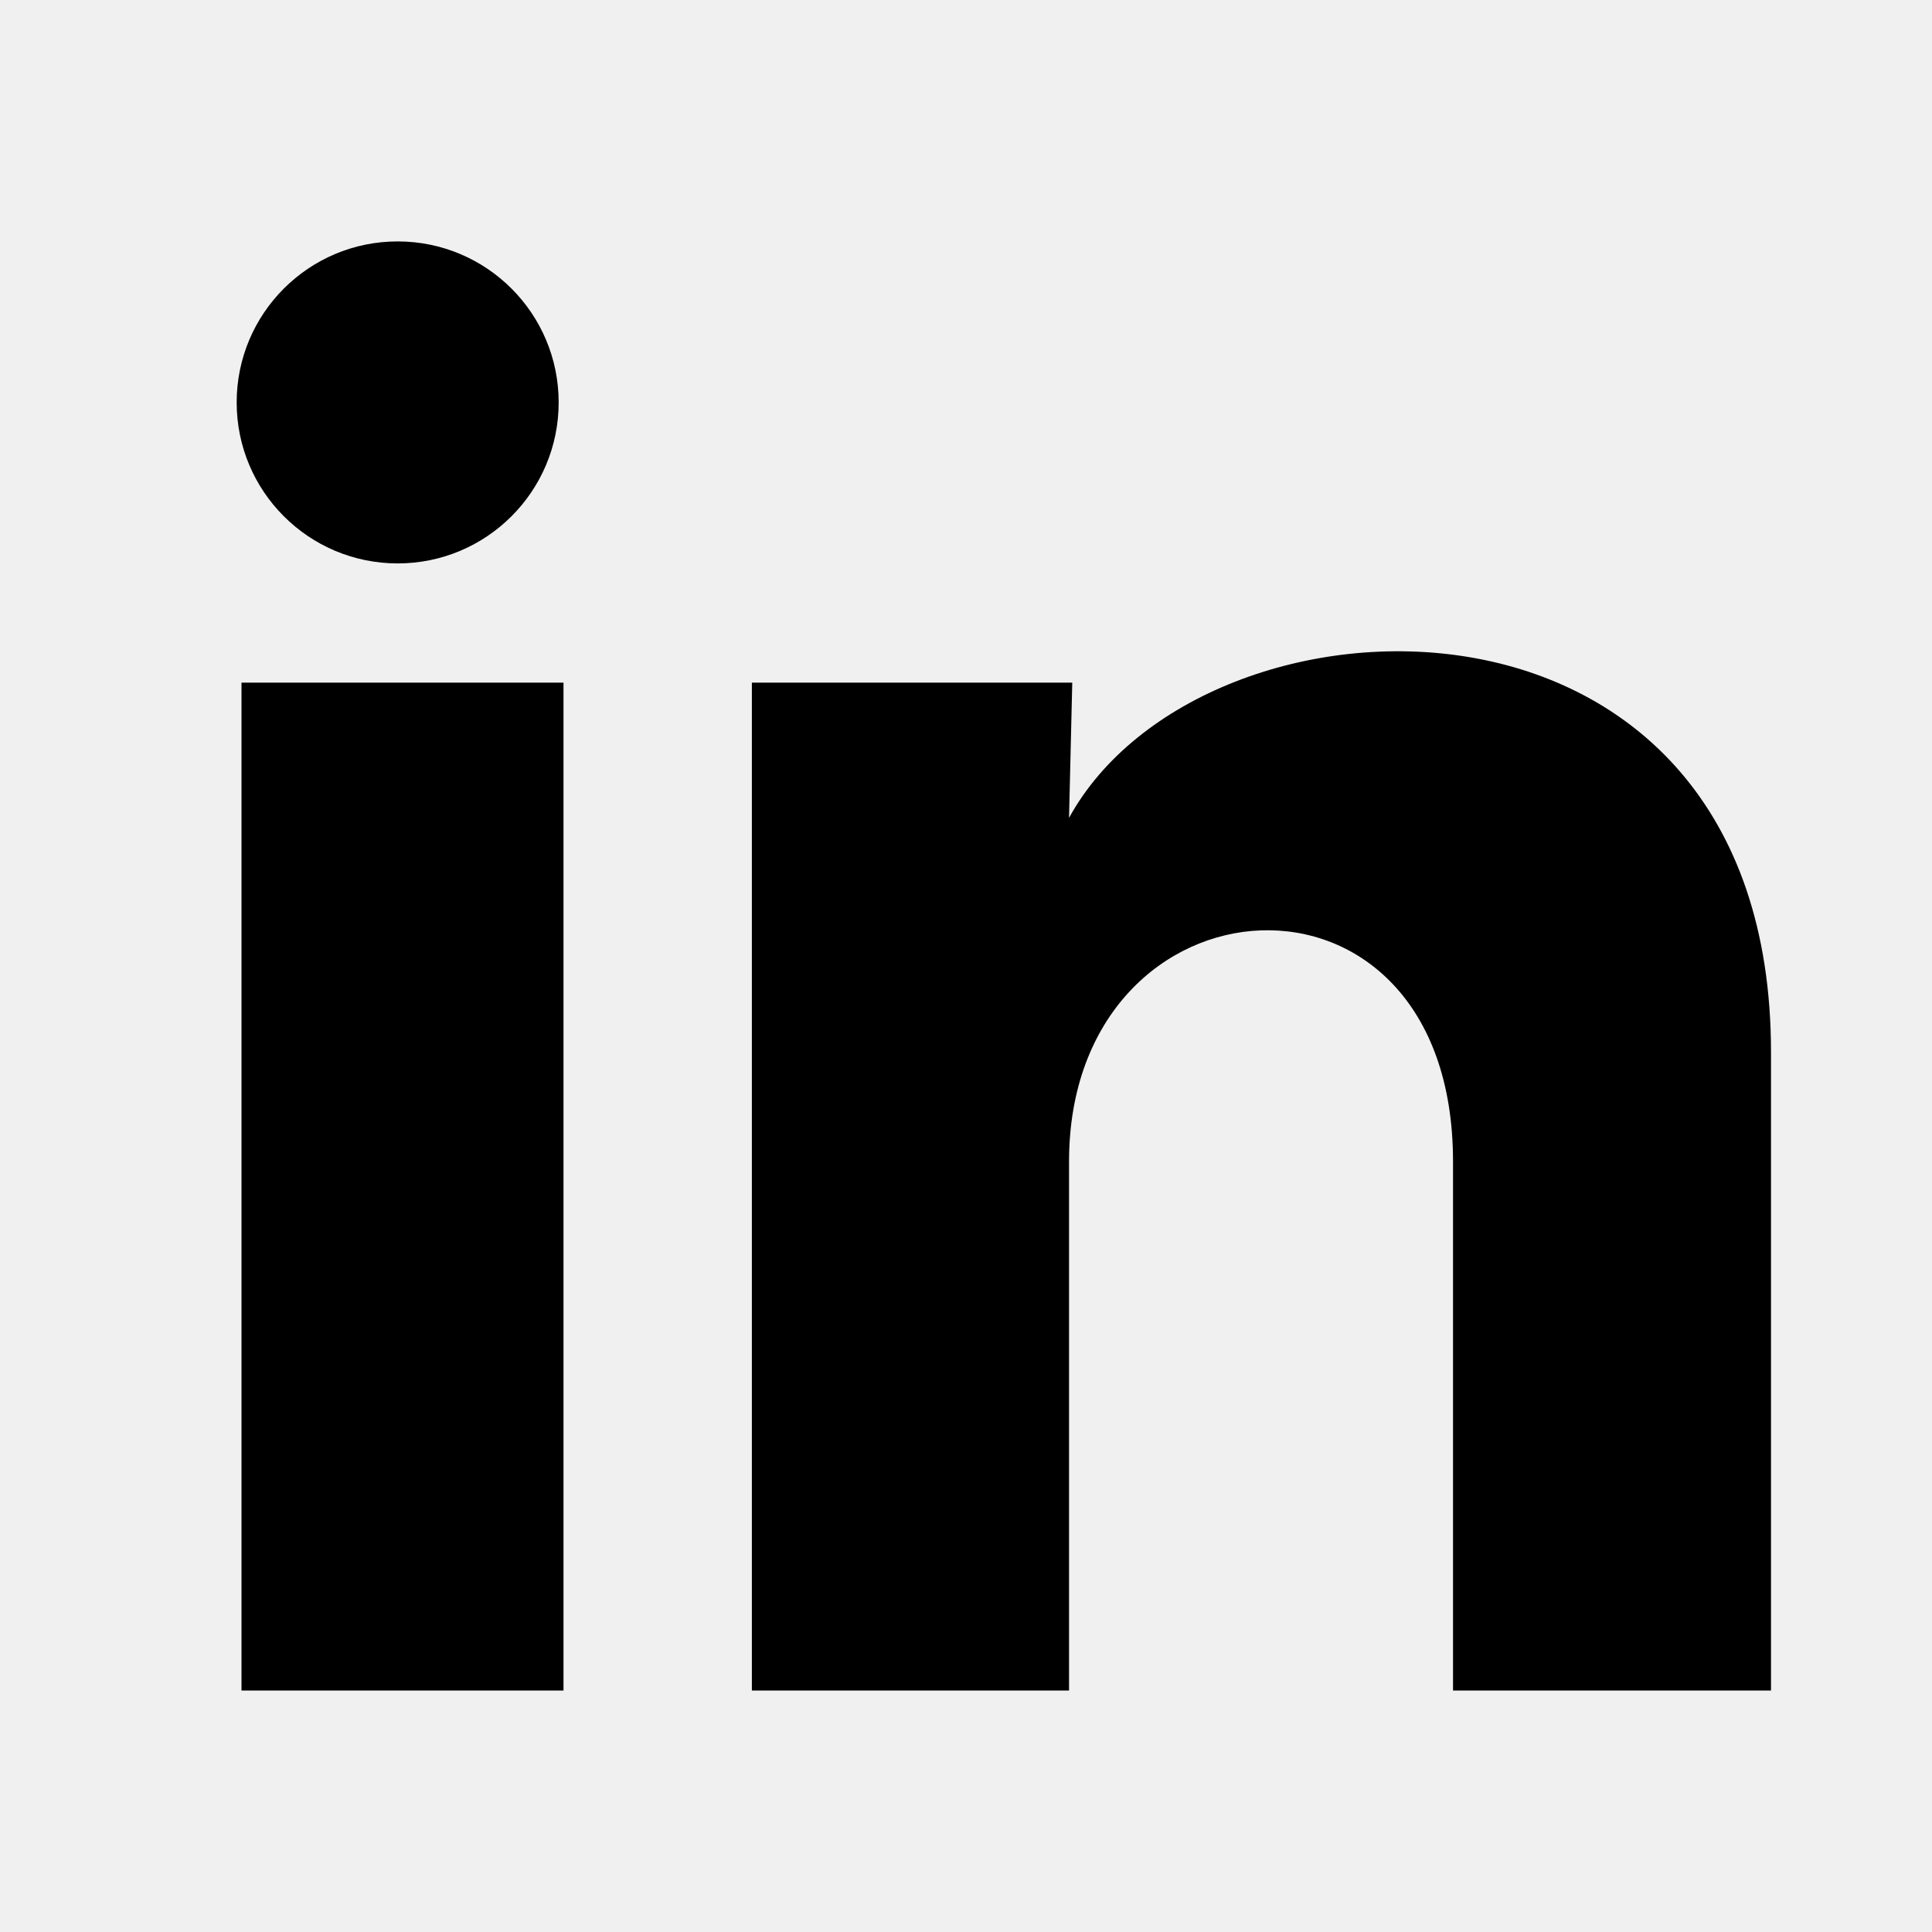
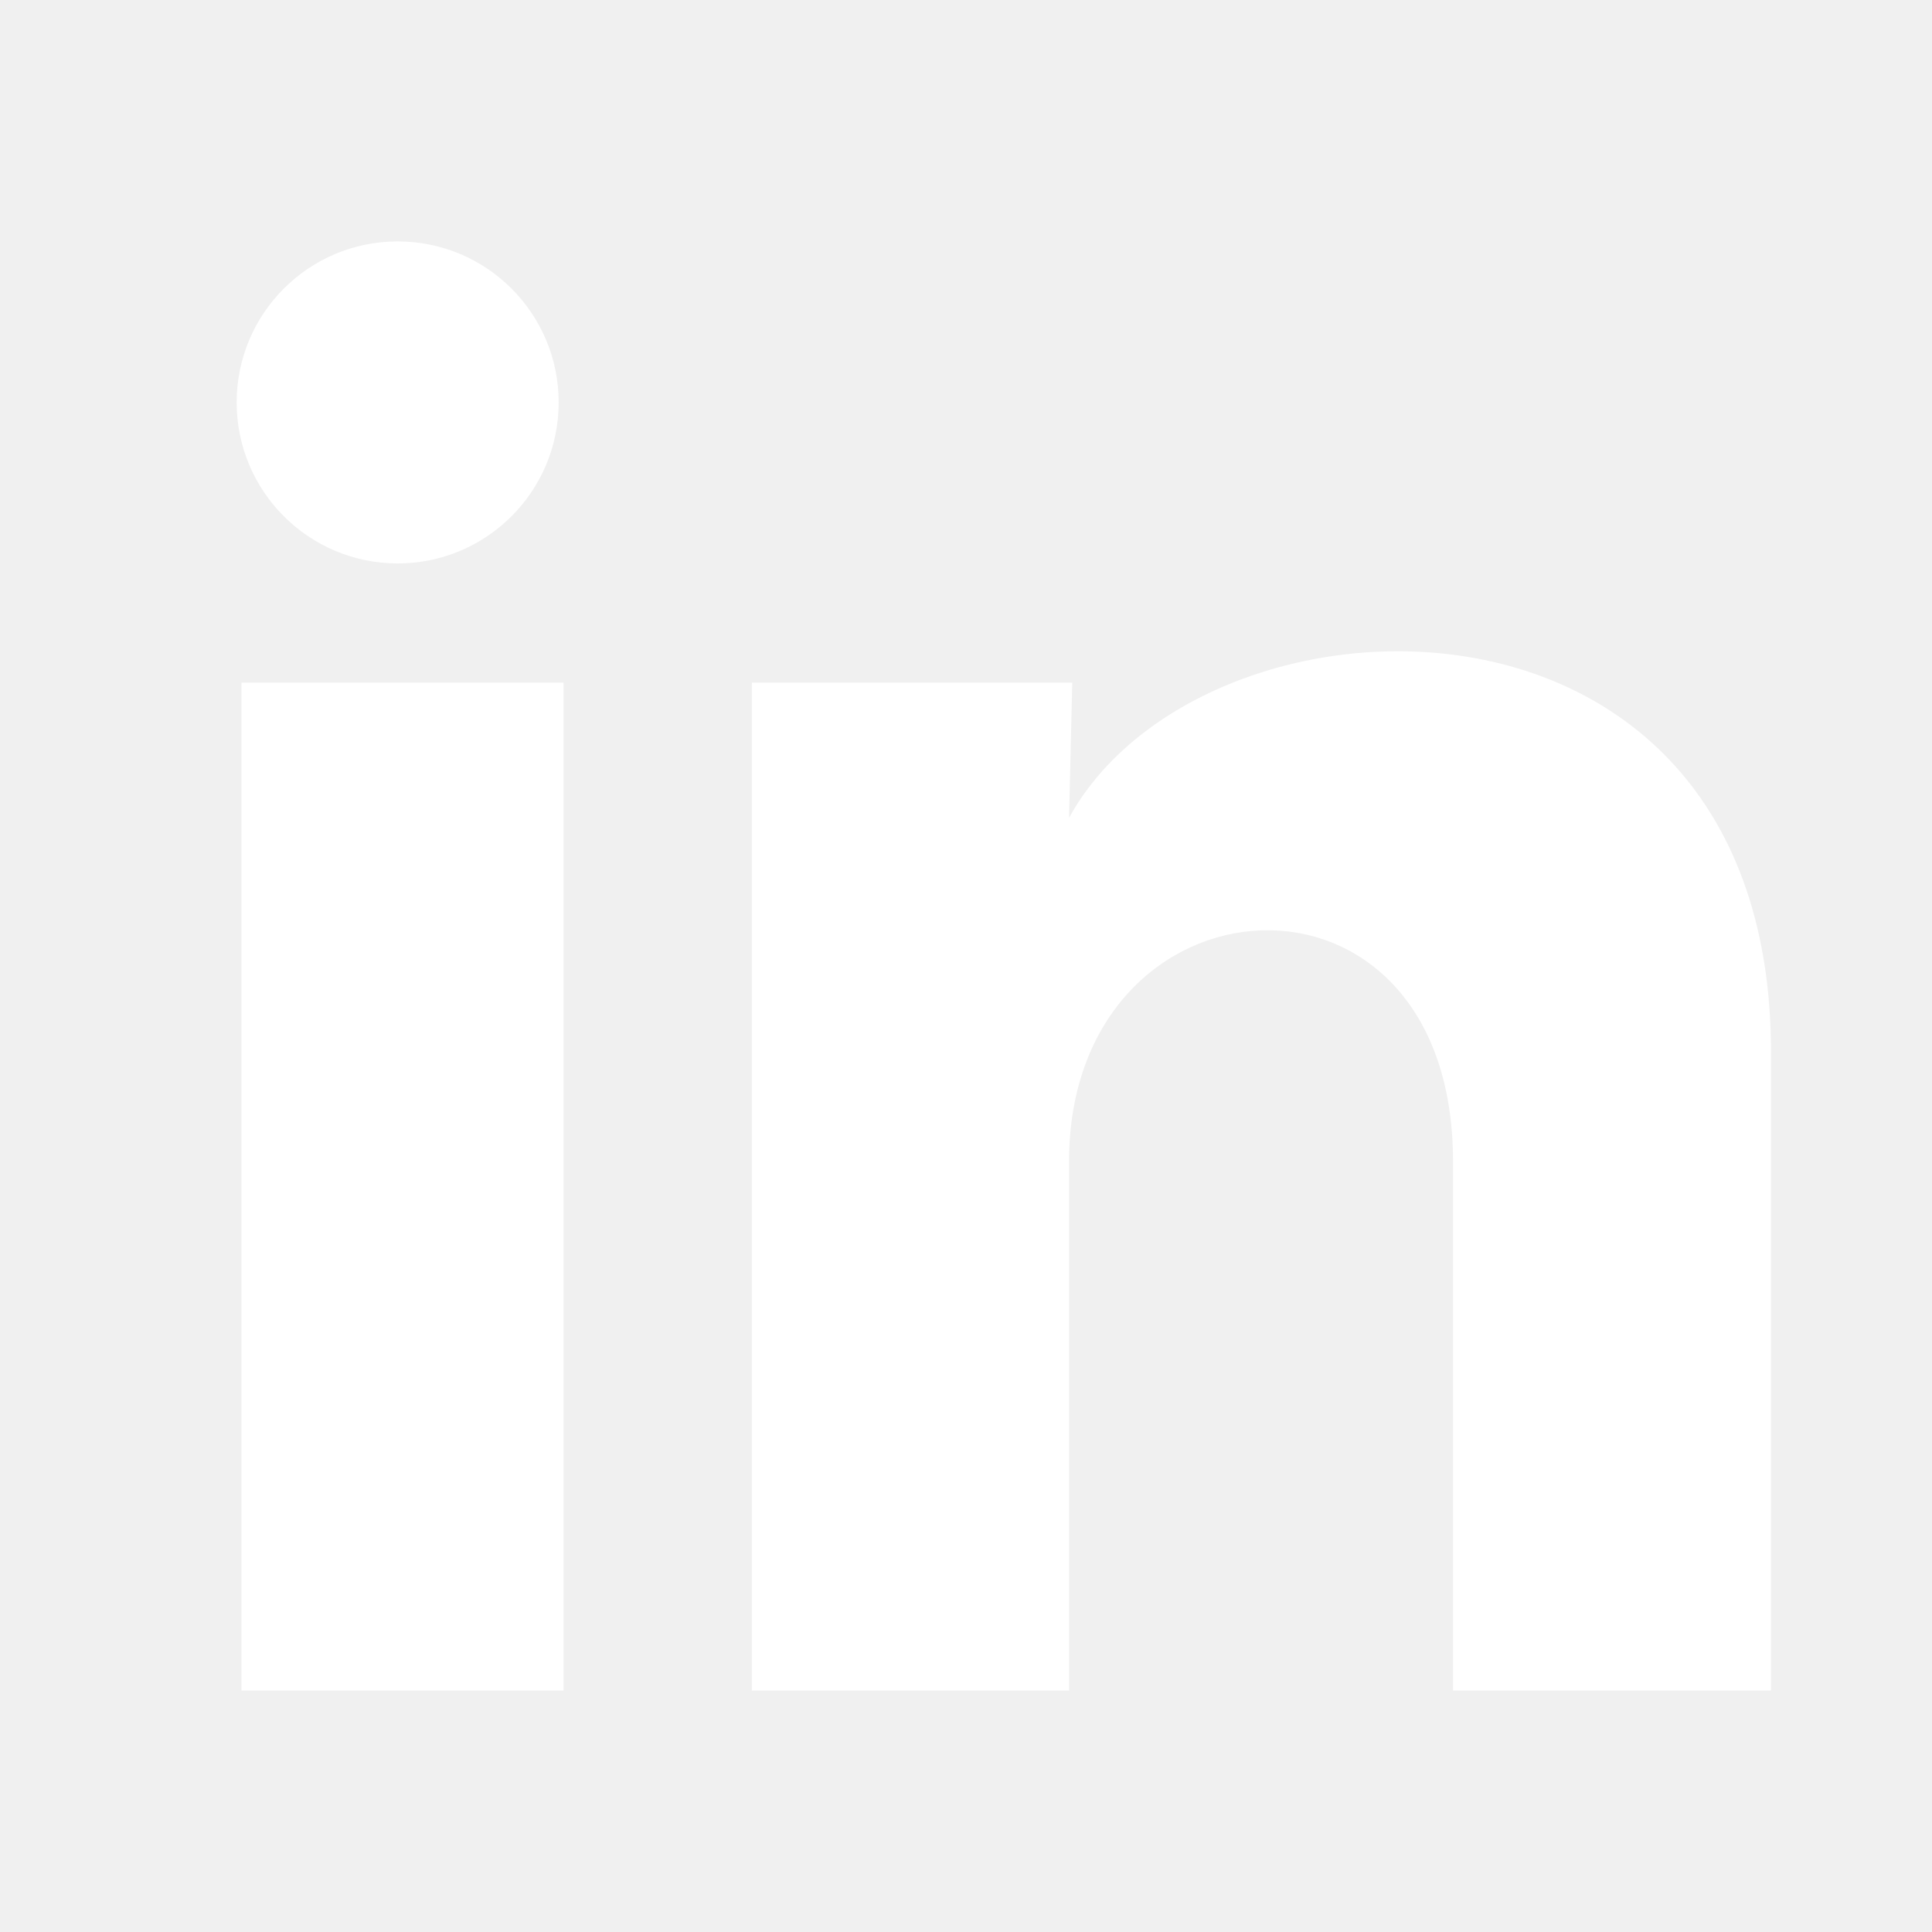
<svg xmlns="http://www.w3.org/2000/svg" width="32" height="32" viewBox="0 0 24 24">
-   <path fill="currentColor" d="M6.94 5a2 2 0 1 1-4-.002a2 2 0 0 1 4 .002M7 8.48H3V21h4zm6.32 0H9.34V21h3.94v-6.57c0-3.66 4.77-4 4.77 0V21H22v-7.93c0-6.17-7.06-5.94-8.72-2.91z" />
+   <path fill="white" d="M6.94 5a2 2 0 1 1-4-.002a2 2 0 0 1 4 .002M7 8.48H3V21h4zm6.32 0H9.34V21h3.94v-6.57c0-3.66 4.77-4 4.77 0V21H22v-7.93c0-6.17-7.06-5.94-8.72-2.91z" />
</svg>
